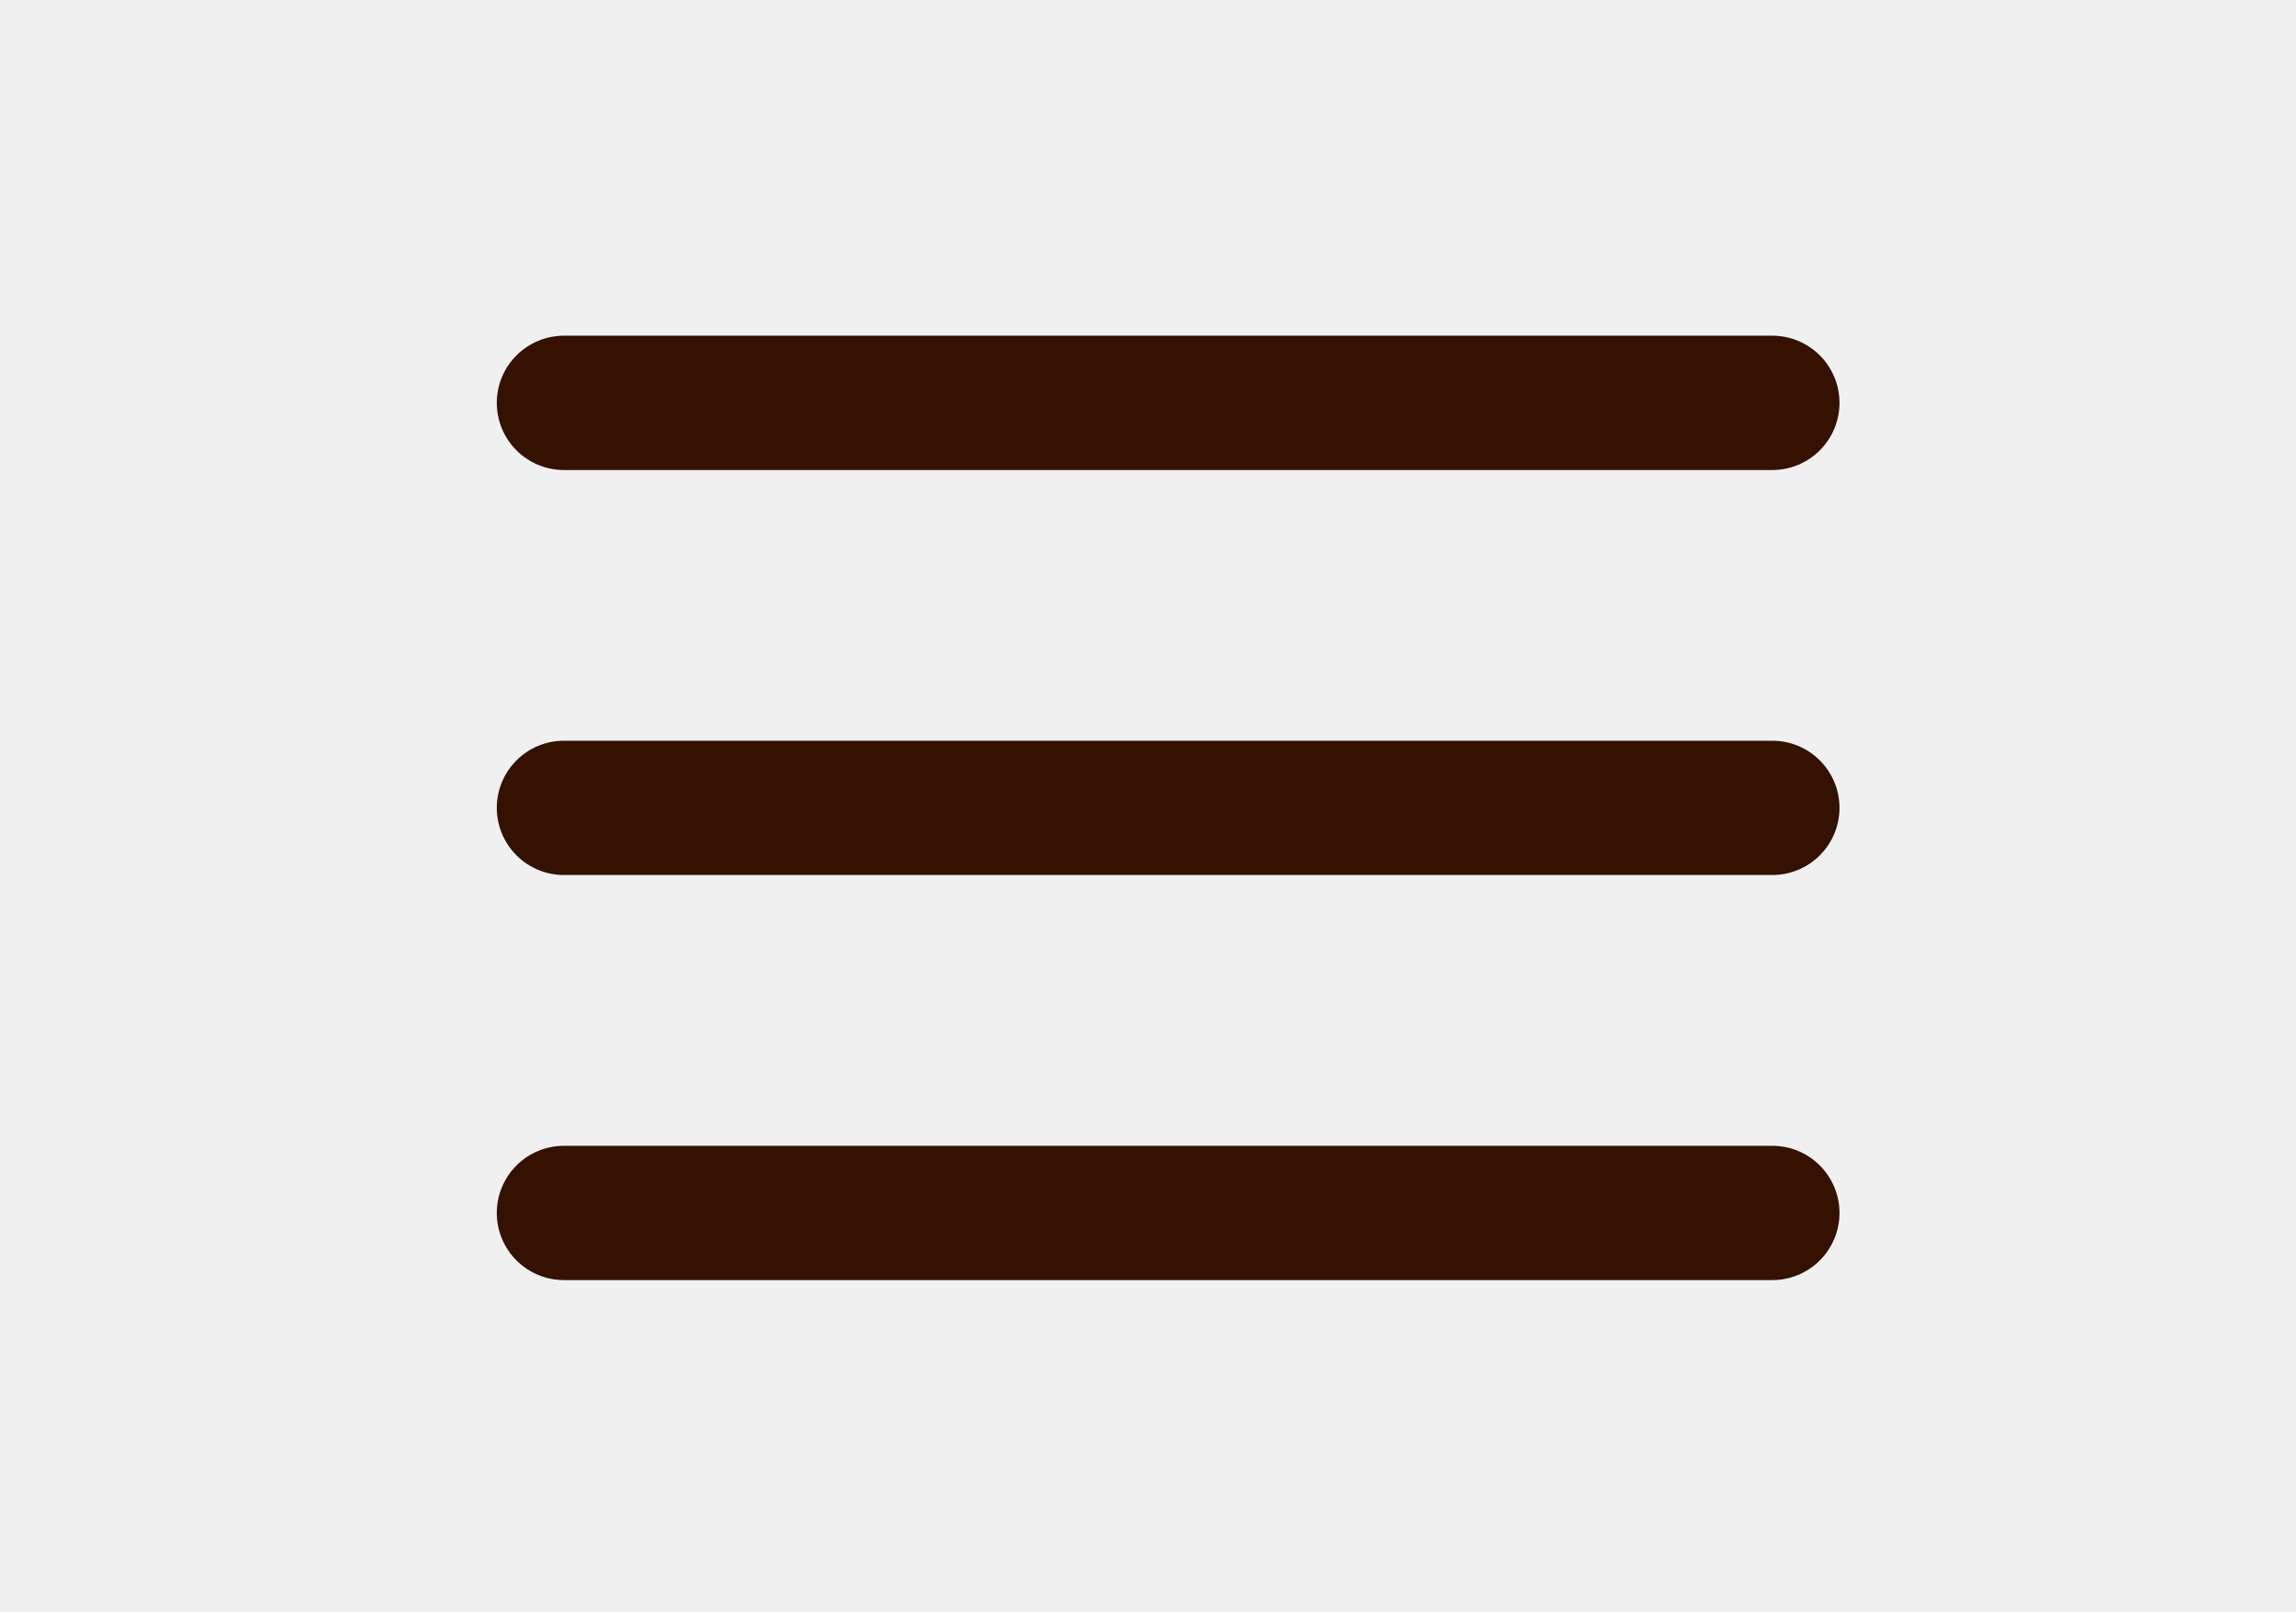
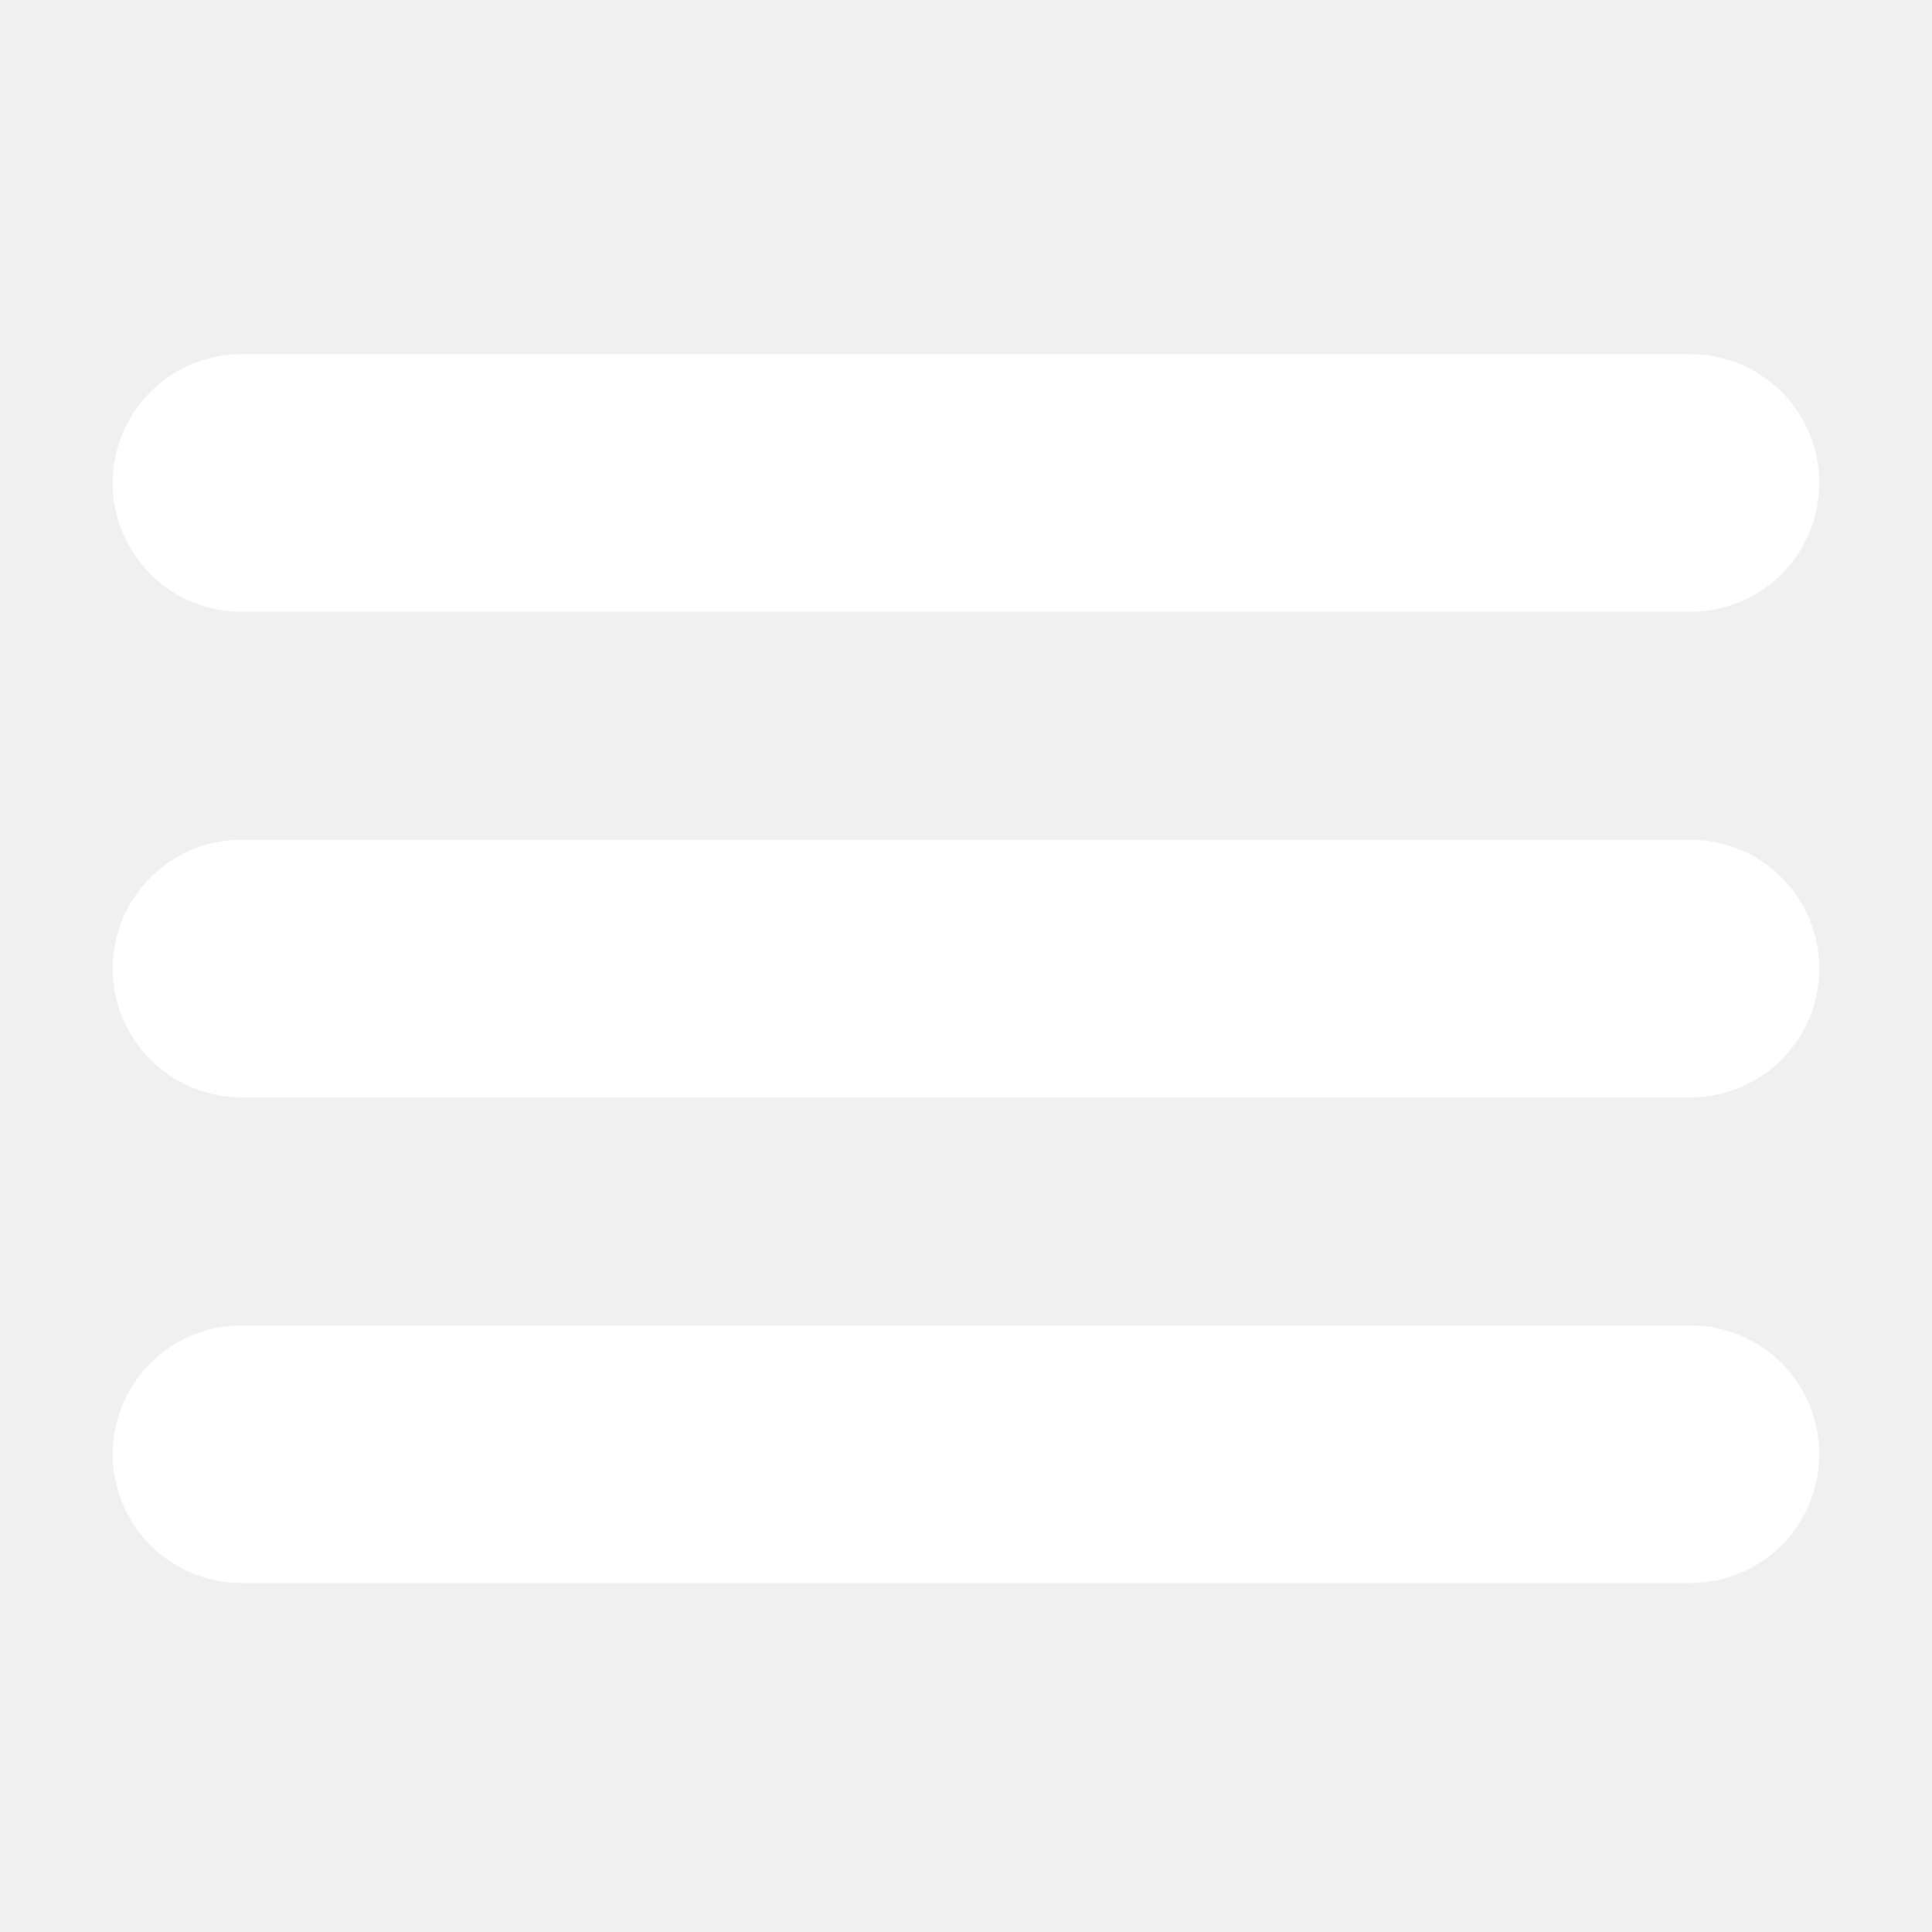
- <svg xmlns="http://www.w3.org/2000/svg" width="57" height="40" viewBox="0 0 57 40" fill="none">
-   <path d="M12.333 10C12.333 9.558 12.509 9.134 12.822 8.822C13.134 8.509 13.558 8.333 14 8.333H44C44.442 8.333 44.866 8.509 45.178 8.822C45.491 9.134 45.667 9.558 45.667 10C45.667 10.442 45.491 10.866 45.178 11.179C44.866 11.491 44.442 11.667 44 11.667H14C13.558 11.667 13.134 11.491 12.822 11.179C12.509 10.866 12.333 10.442 12.333 10ZM12.333 20.053C12.333 19.611 12.509 19.187 12.822 18.875C13.134 18.562 13.558 18.387 14 18.387H44C44.442 18.387 44.866 18.562 45.178 18.875C45.491 19.187 45.667 19.611 45.667 20.053C45.667 20.495 45.491 20.919 45.178 21.232C44.866 21.544 44.442 21.72 44 21.72H14C13.558 21.72 13.134 21.544 12.822 21.232C12.509 20.919 12.333 20.495 12.333 20.053ZM14 28.442C13.558 28.442 13.134 28.617 12.822 28.93C12.509 29.242 12.333 29.666 12.333 30.108C12.333 30.55 12.509 30.974 12.822 31.287C13.134 31.599 13.558 31.775 14 31.775H44C44.442 31.775 44.866 31.599 45.178 31.287C45.491 30.974 45.667 30.55 45.667 30.108C45.667 29.666 45.491 29.242 45.178 28.93C44.866 28.617 44.442 28.442 44 28.442H14Z" fill="#351102" />
+ <svg xmlns="http://www.w3.org/2000/svg" width="40" height="40" viewBox="0 0 40 40" fill="none">
+   <path d="M35.001 27.941C35.575 27.942 36.127 28.17 36.533 28.576C36.939 28.983 37.166 29.534 37.166 30.108C37.166 30.683 36.939 31.233 36.533 31.64C36.127 32.046 35.575 32.274 35.001 32.274H5C4.426 32.274 3.875 32.046 3.468 31.64C3.062 31.233 2.834 30.683 2.833 30.108C2.833 29.534 3.062 28.983 3.468 28.576C3.875 28.17 4.426 27.941 5 27.941H35.001ZM35.001 17.887C35.575 17.887 36.127 18.114 36.533 18.52C36.939 18.927 37.166 19.478 37.166 20.053C37.166 20.627 36.939 21.179 36.533 21.585C36.127 21.991 35.575 22.22 35.001 22.22H5C4.426 22.22 3.875 21.991 3.468 21.585C3.062 21.179 2.833 20.627 2.833 20.053C2.834 19.478 3.062 18.927 3.468 18.52C3.875 18.114 4.426 17.887 5 17.887H35.001ZM35.001 7.833L35.214 7.844C35.71 7.893 36.177 8.112 36.533 8.468C36.939 8.874 37.166 9.426 37.166 10C37.166 10.575 36.939 11.126 36.533 11.532C36.127 11.938 35.575 12.166 35.001 12.166H5C4.426 12.166 3.875 11.938 3.468 11.532C3.062 11.126 2.834 10.575 2.833 10C2.833 9.425 3.062 8.874 3.468 8.468C3.875 8.061 4.426 7.833 5 7.833H35.001Z" fill="white" stroke="white" />
</svg>
